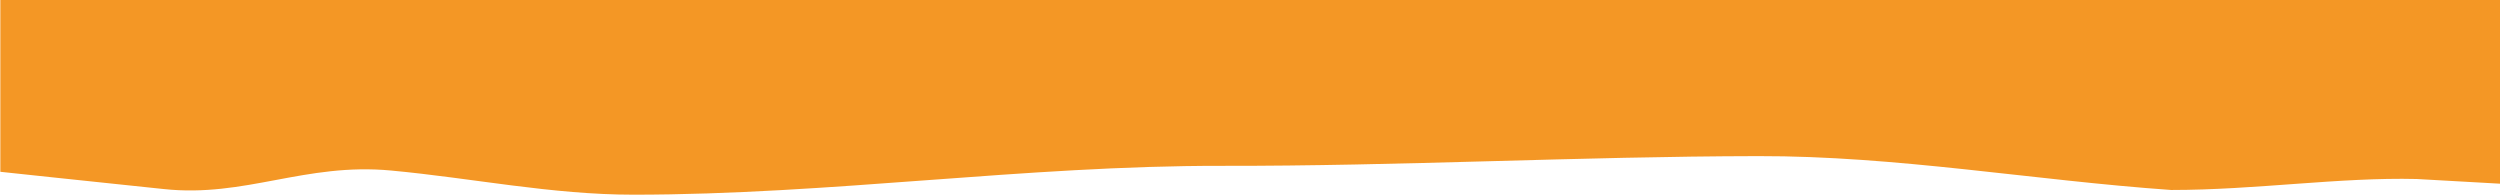
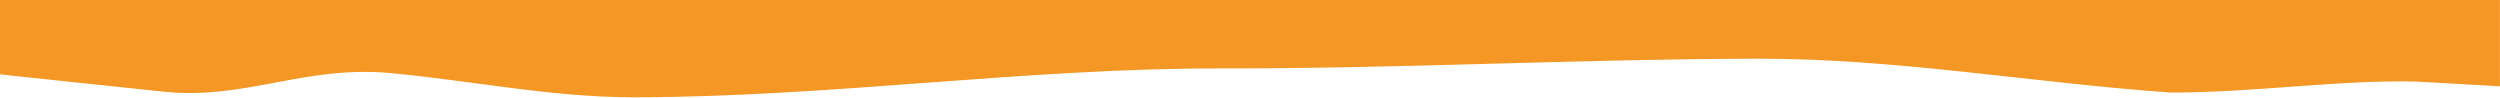
- <svg xmlns="http://www.w3.org/2000/svg" version="1.1" id="Camada_1" x="0px" y="0px" viewBox="0 0 1280 100" xml:space="preserve" width="1280" height="100">
+ <svg xmlns="http://www.w3.org/2000/svg" height="50" width="1280" xml:space="preserve" viewBox="0 0 1280 50" y="0px" x="0px" id="Camada_1" version="1.1">
  <defs id="defs8" />
-   <style type="text/css" id="style2">
+   <style id="style2" type="text/css">
	.st0{fill:#F49725;}
</style>
-   <path id="Caminho_214" class="st0" d="m 83.798,96.79 c 41.766,4.495 72.358,-13.646 116.505,-9.472 41.4,3.853 82.067,12.362 124.016,12.362 100.568,0 200.587,-14.931 301.155,-14.77 91.409,0.161 182.909,-4.816 274.685,-4.977 70.892,-0.161 140.777,12.362 211.486,17.339 43.415,0 86.005,-6.582 125.756,-5.619 33.34,1.927 42.773,2.408 42.773,2.408 V -700.32 H 0.175 V 87.96 c 0,0 42.041,4.495 83.624,8.83 z" style="stroke-width:1.213" />
+   <path style="stroke-width:1.213" d="M 83.594,46.91 C 125.36,51.405 155.952,33.264 200.099,37.438 241.499,41.291 282.166,49.8 324.115,49.8 c 100.568,0 200.587,-14.931 301.155,-14.77 91.409,0.161 182.909,-4.816 274.685,-4.977 70.892,-0.161 140.777,12.362 211.486,17.339 43.415,0 86.005,-6.582 125.756,-5.619 33.34,1.927 42.773,2.408 42.773,2.408 V -750.2 H -0.03 V 38.08 c 0,0 42.041,4.495 83.624,8.83 z" class="st0" id="Caminho_214" />
</svg>
